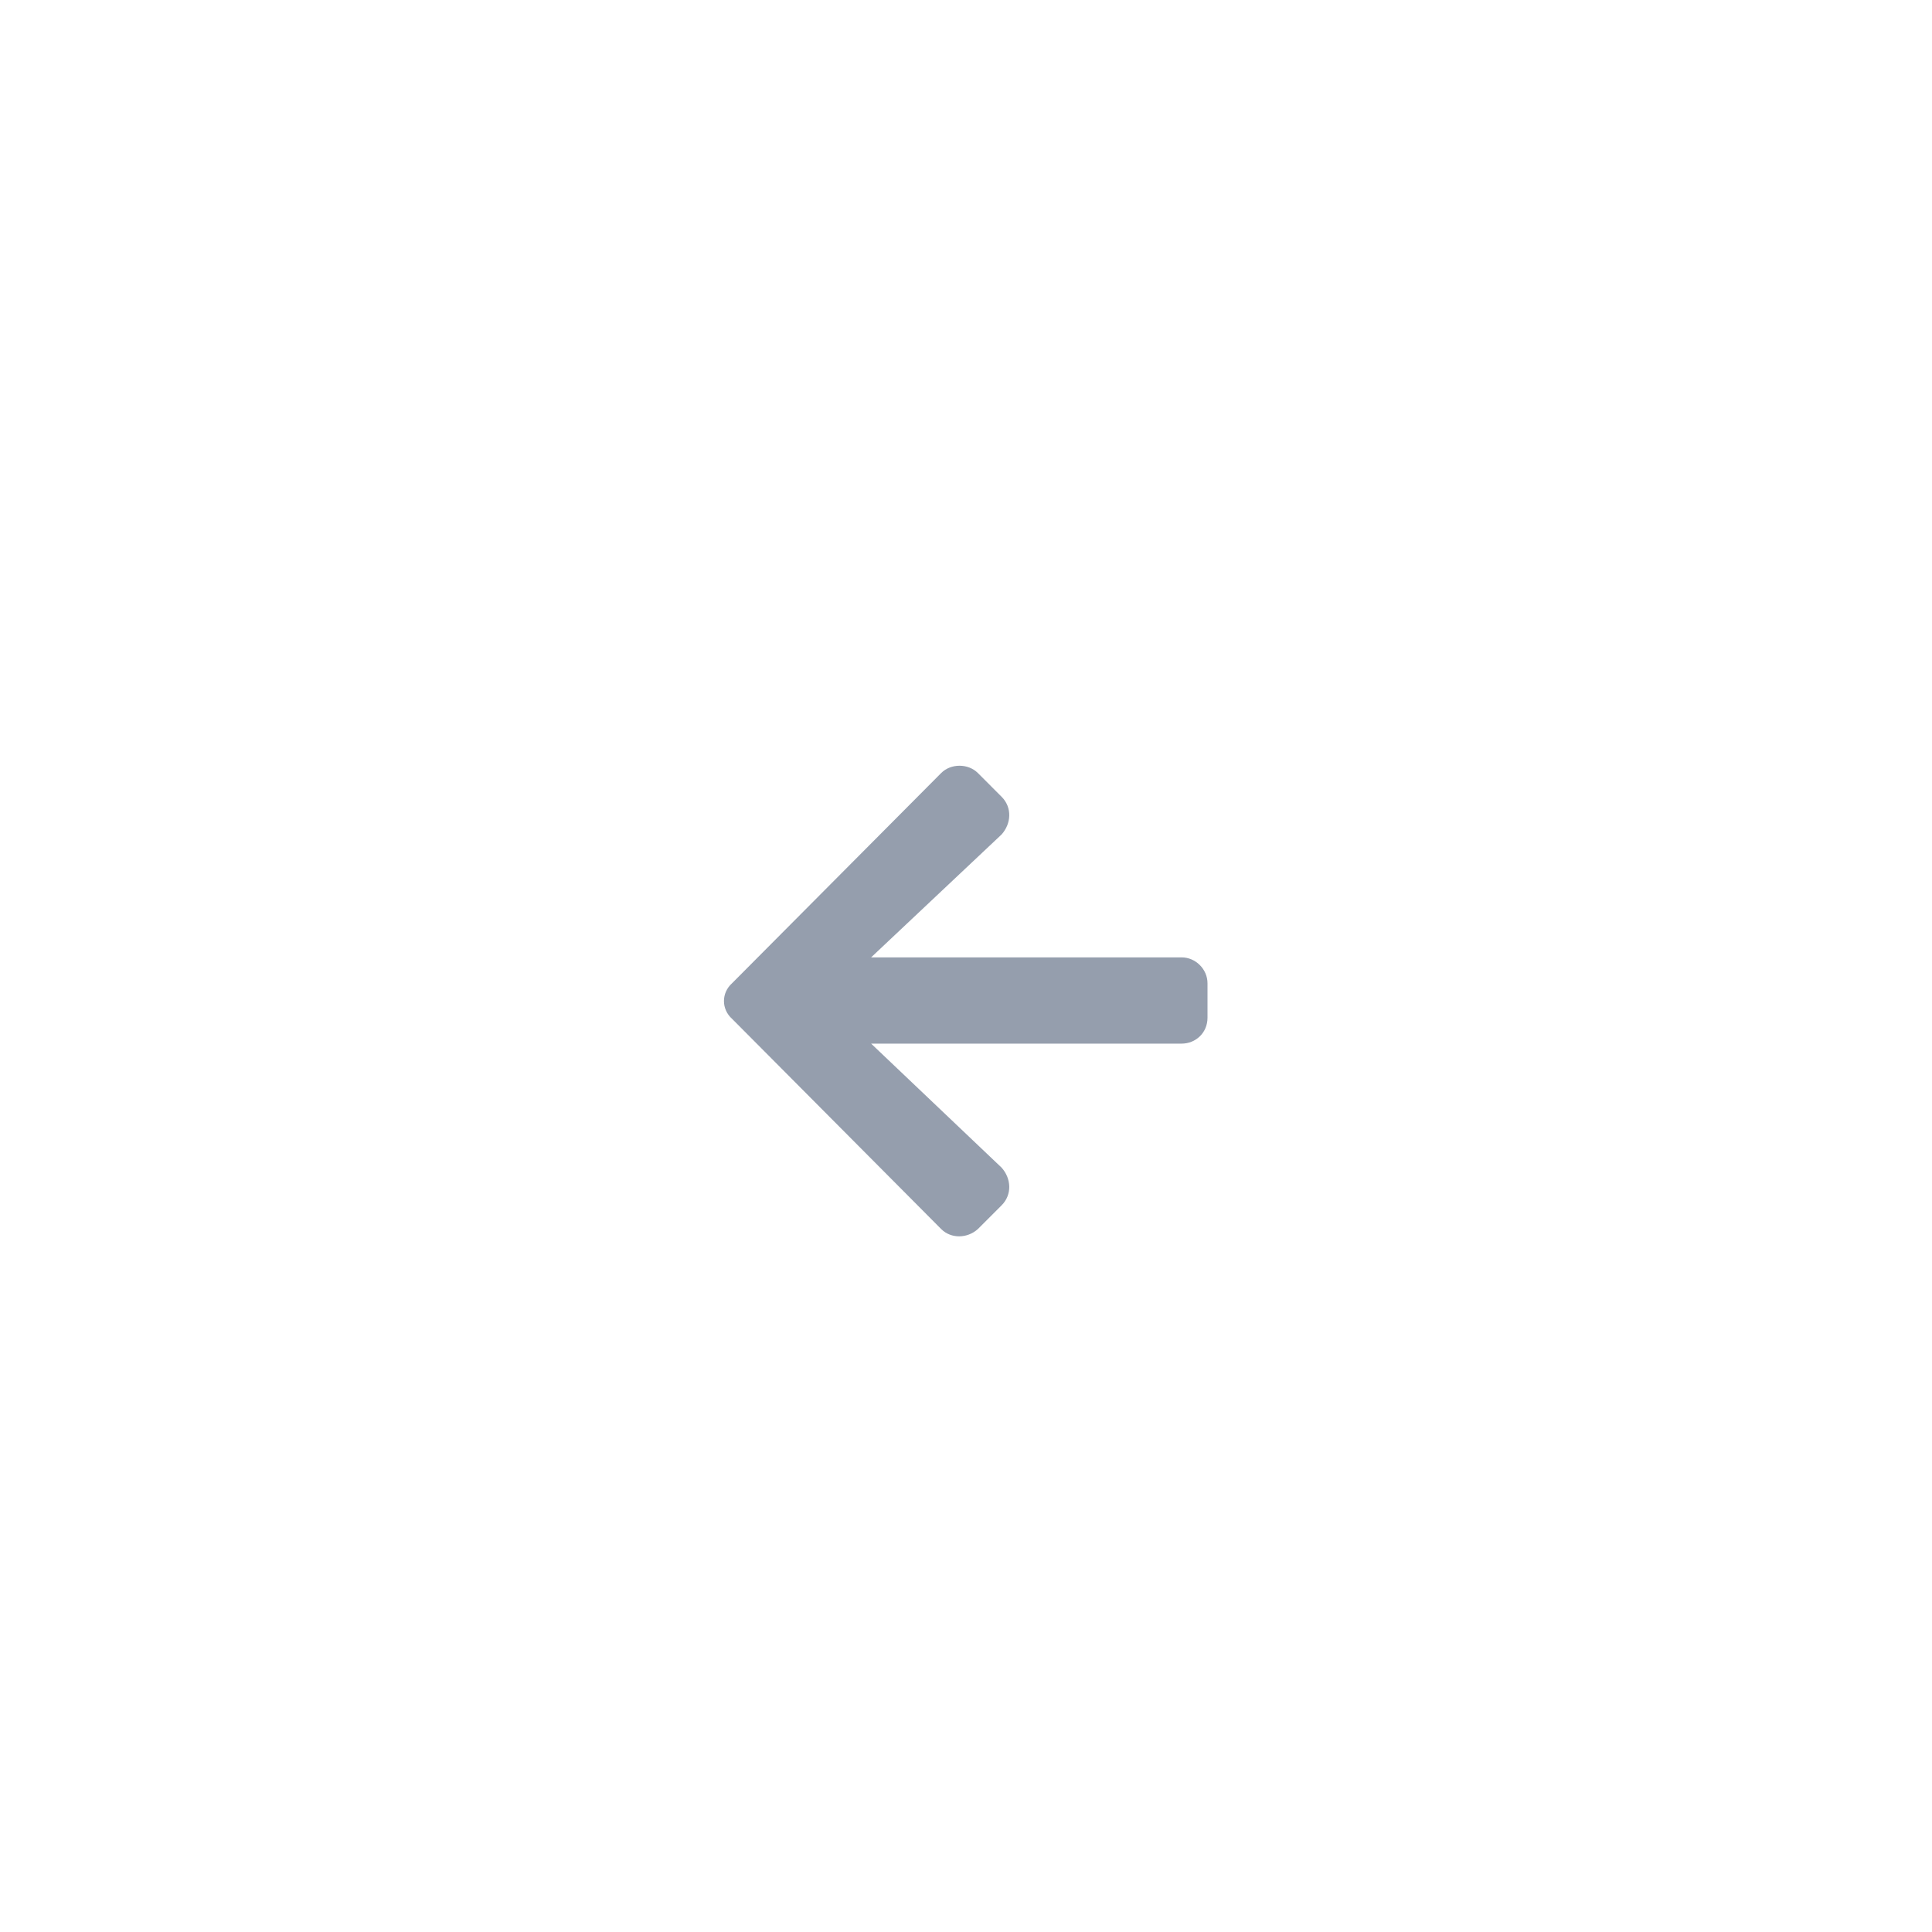
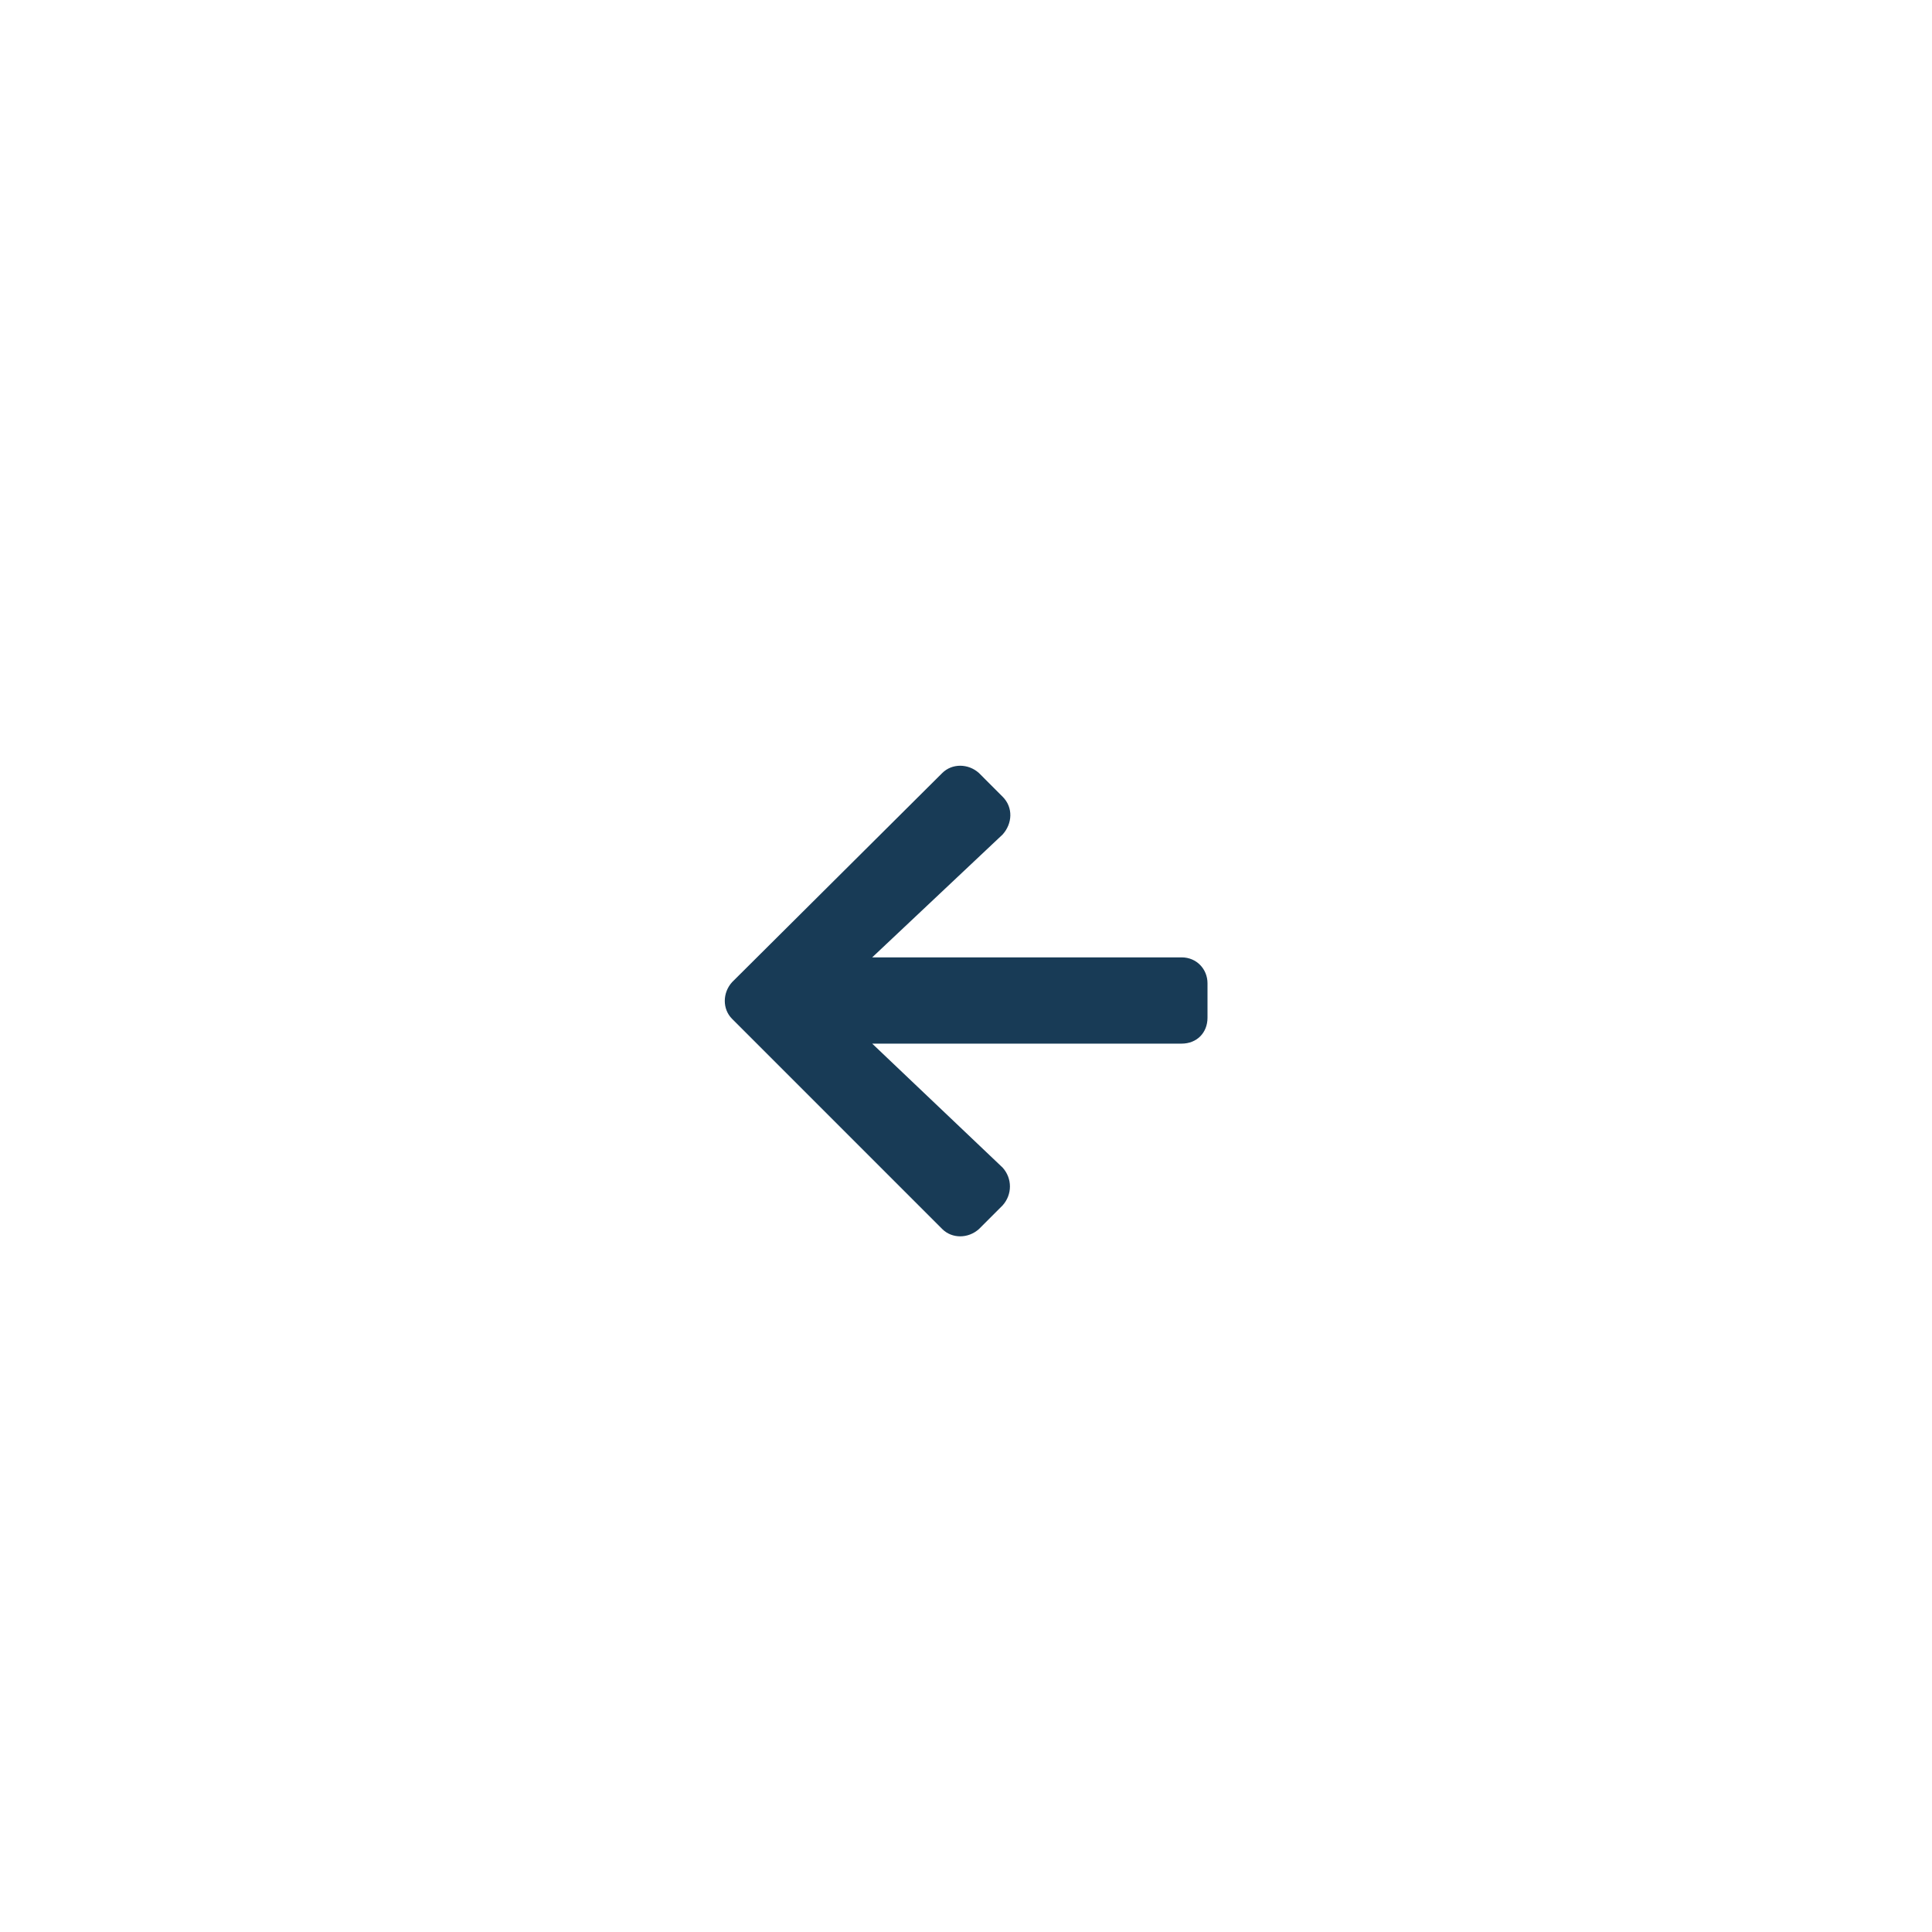
<svg xmlns="http://www.w3.org/2000/svg" width="56" height="56" viewBox="0 0 56 56" fill="none">
-   <path d="M29.031 34.938C29.344 34.625 29.312 34.156 29.031 33.844L25.25 30.25H34.25C34.656 30.25 35 29.938 35 29.5V28.5C35 28.094 34.656 27.75 34.25 27.75H25.25L29.031 24.188C29.312 23.875 29.344 23.406 29.031 23.094L28.344 22.406C28.062 22.125 27.562 22.125 27.281 22.406L21.219 28.5C20.906 28.781 20.906 29.25 21.219 29.531L27.281 35.625C27.562 35.906 28.031 35.906 28.344 35.625L29.031 34.938Z" fill="#959EAD" />
+   <path d="M29.062 23.094C29.375 23.406 29.344 23.875 29.062 24.188L25.281 27.75H34.25C34.688 27.75 35 28.094 35 28.5V29.5C35 29.938 34.688 30.25 34.25 30.25H25.281L29.062 33.844C29.344 34.156 29.344 34.625 29.062 34.938L28.375 35.625C28.062 35.906 27.594 35.906 27.312 35.625L21.219 29.531C20.938 29.25 20.938 28.781 21.219 28.469L27.312 22.406C27.594 22.125 28.062 22.125 28.375 22.406L29.062 23.094Z" fill="#183B56" />
</svg>
